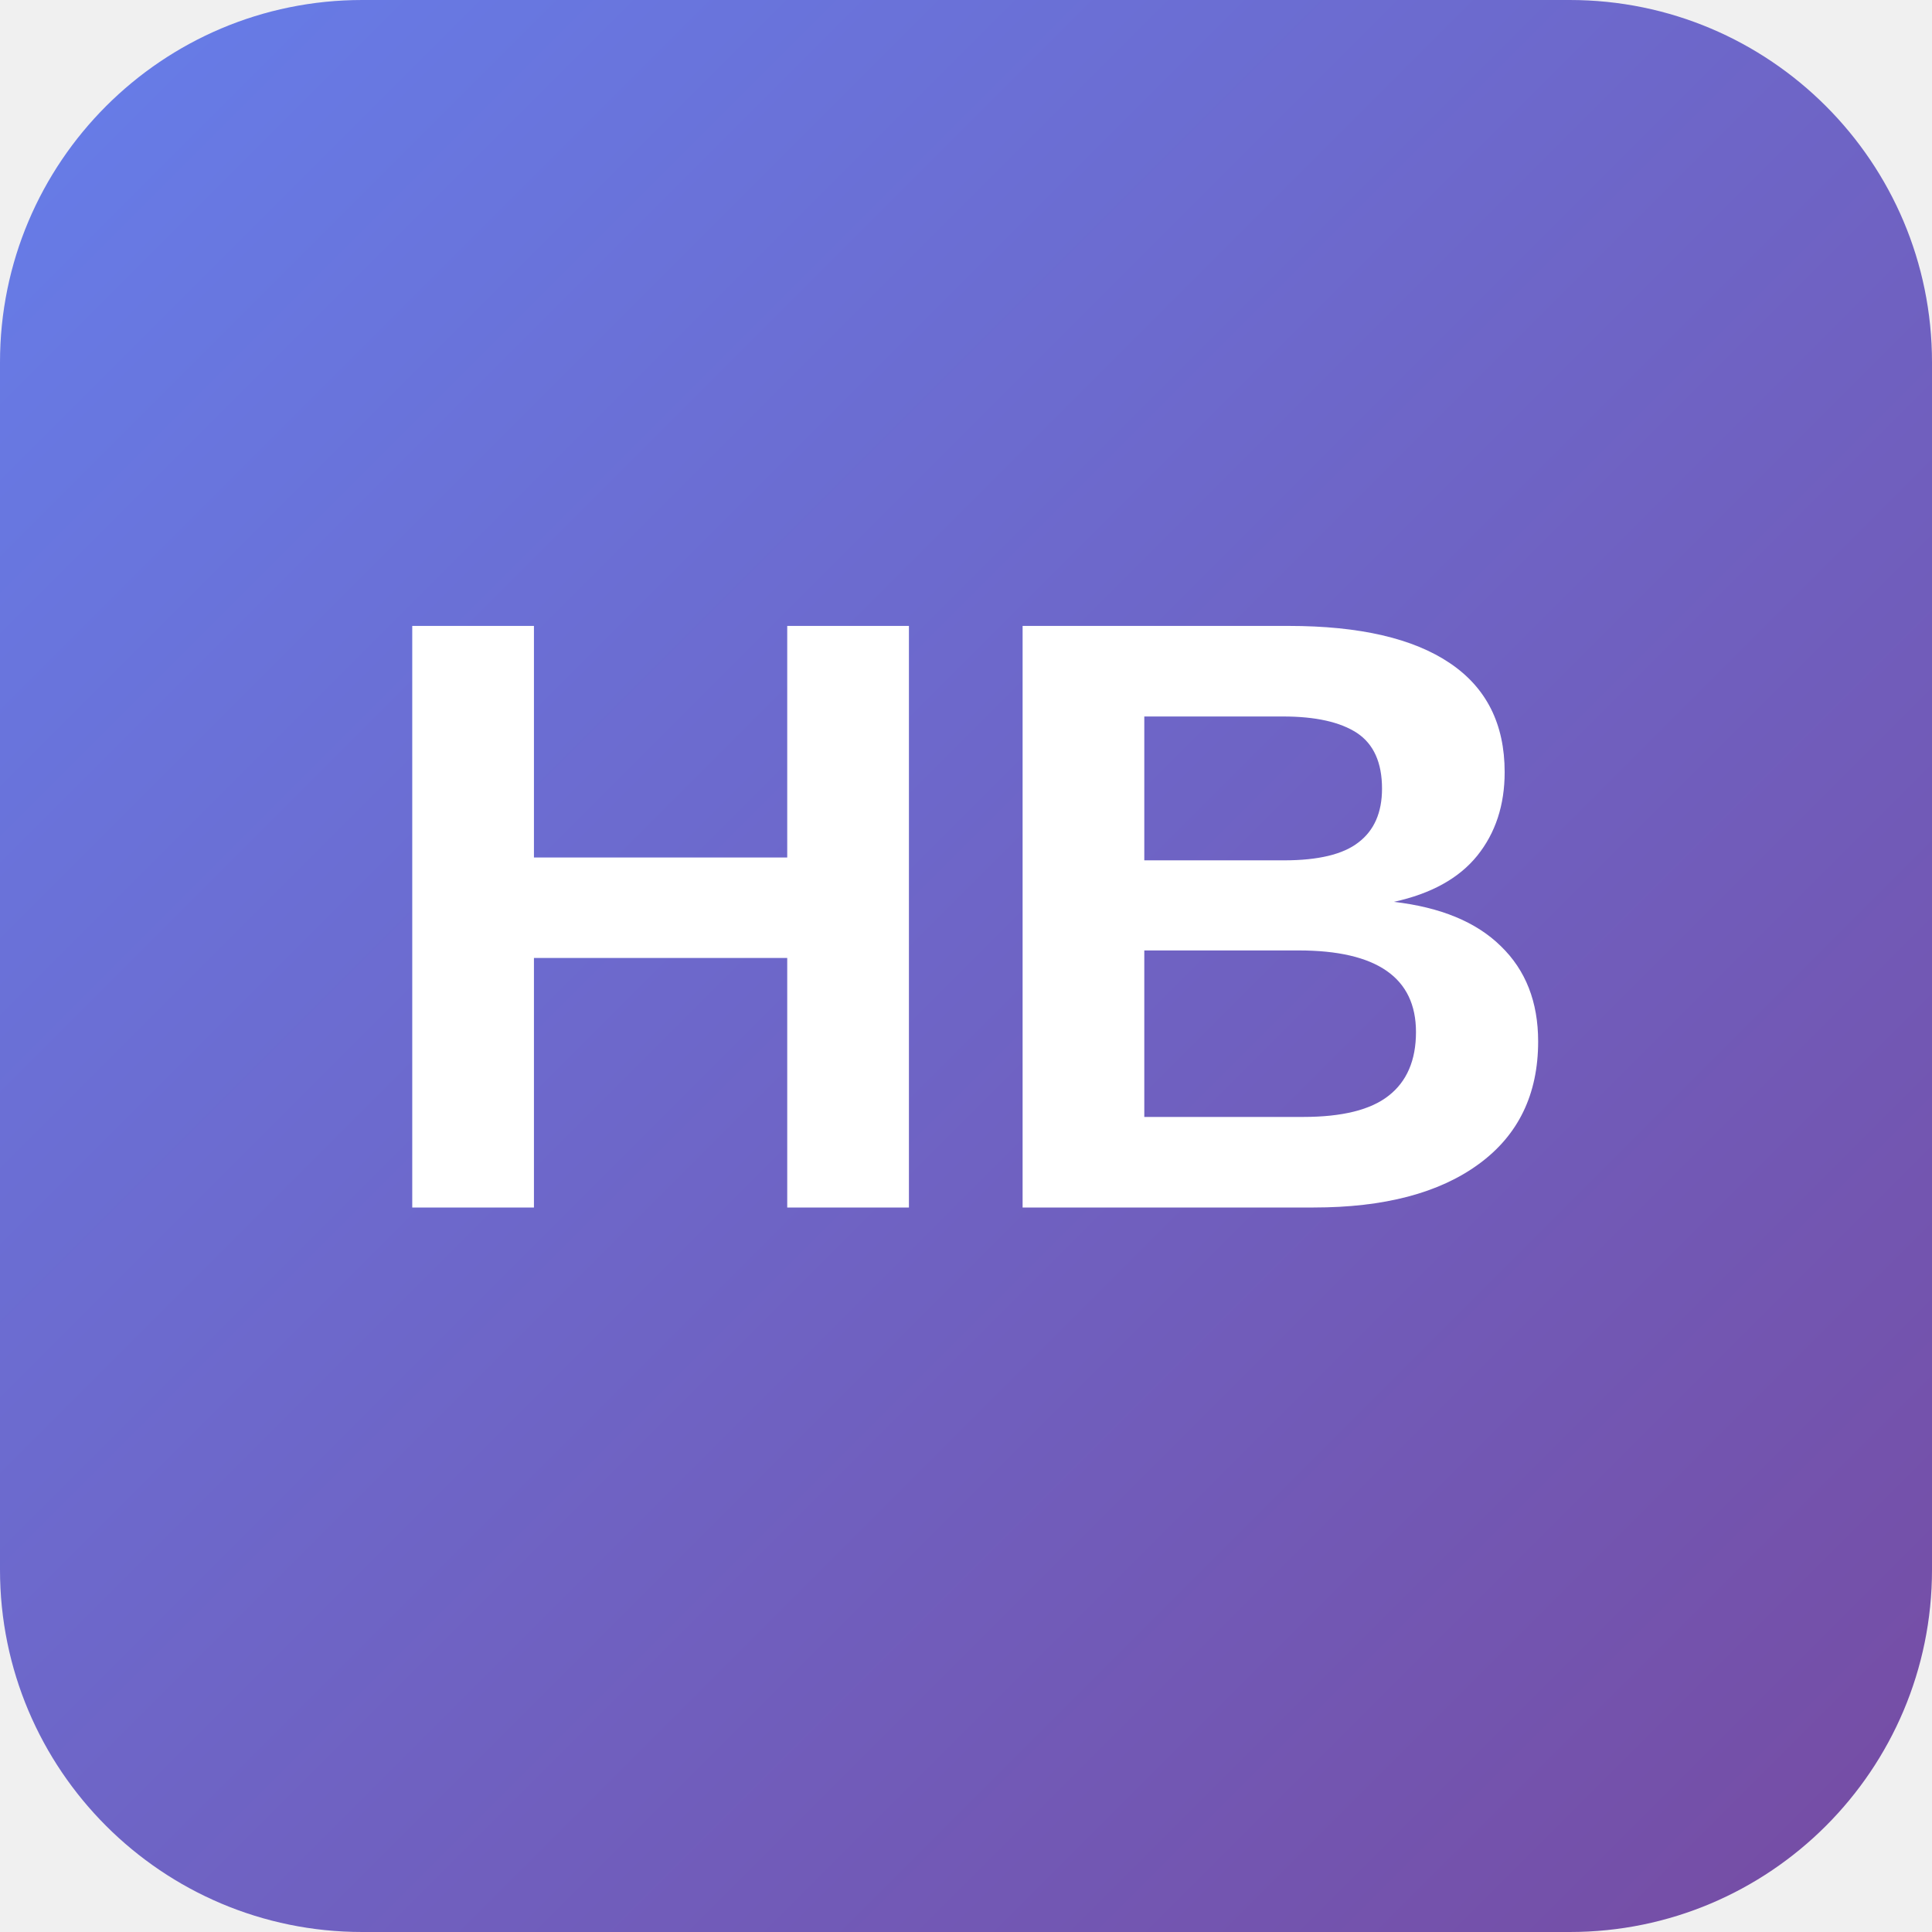
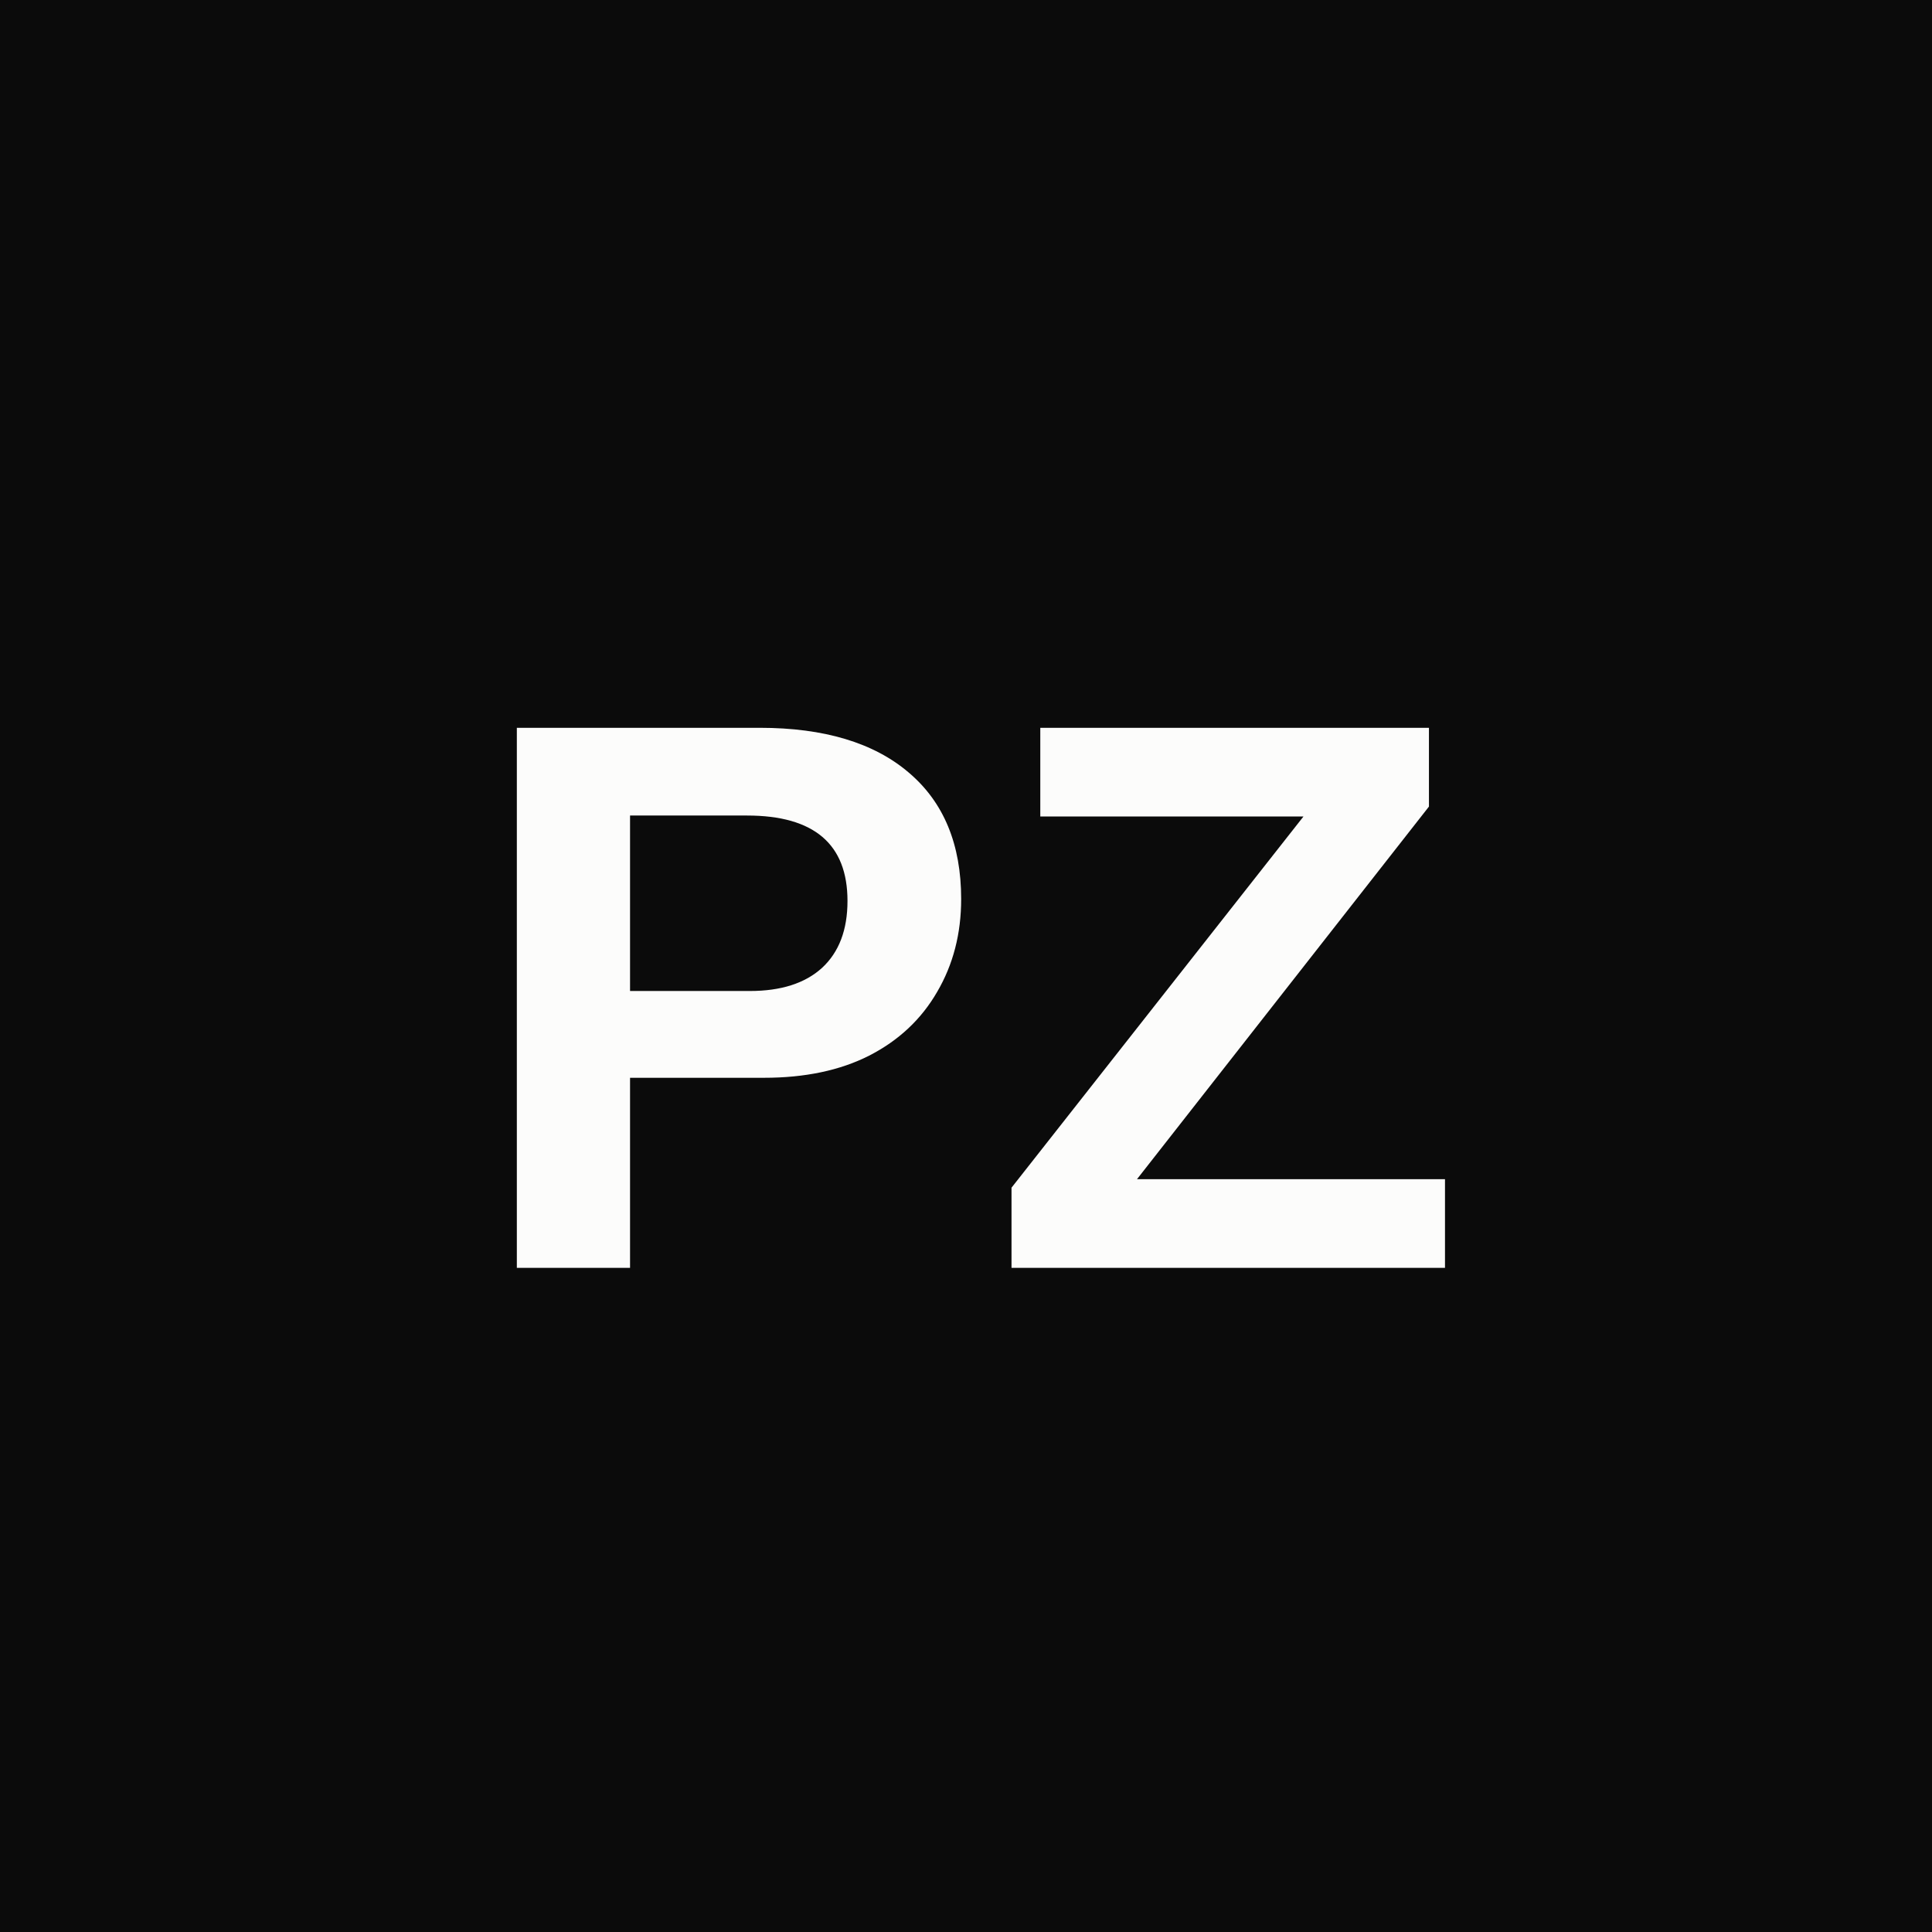
- <svg xmlns="http://www.w3.org/2000/svg" viewBox="0 0 64 64">
-   <defs>
-     <linearGradient id="g" x1="0" y1="0" x2="1" y2="1">
-       <stop offset="0%" stop-color="#667eea" />
-       <stop offset="100%" stop-color="#764ba2" />
-     </linearGradient>
-   </defs>
-   <rect width="64" height="64" rx="12" fill="url(#g)" />
-   <text x="32" y="40" font-size="28" text-anchor="middle" font-family="Arial, Helvetica, sans-serif" fill="#fff" font-weight="700">HB</text>
+ <svg xmlns="http://www.w3.org/2000/svg" viewBox="0 0 64 64" role="img" aria-label="PZ">
+   <rect width="64" height="64" fill="#0b0b0b" />
+   <text x="32" y="42" text-anchor="middle" font-family="Helvetica Neue, Arial, sans-serif" font-size="26" font-weight="700" fill="#fcfcfb">PZ</text>
</svg>
